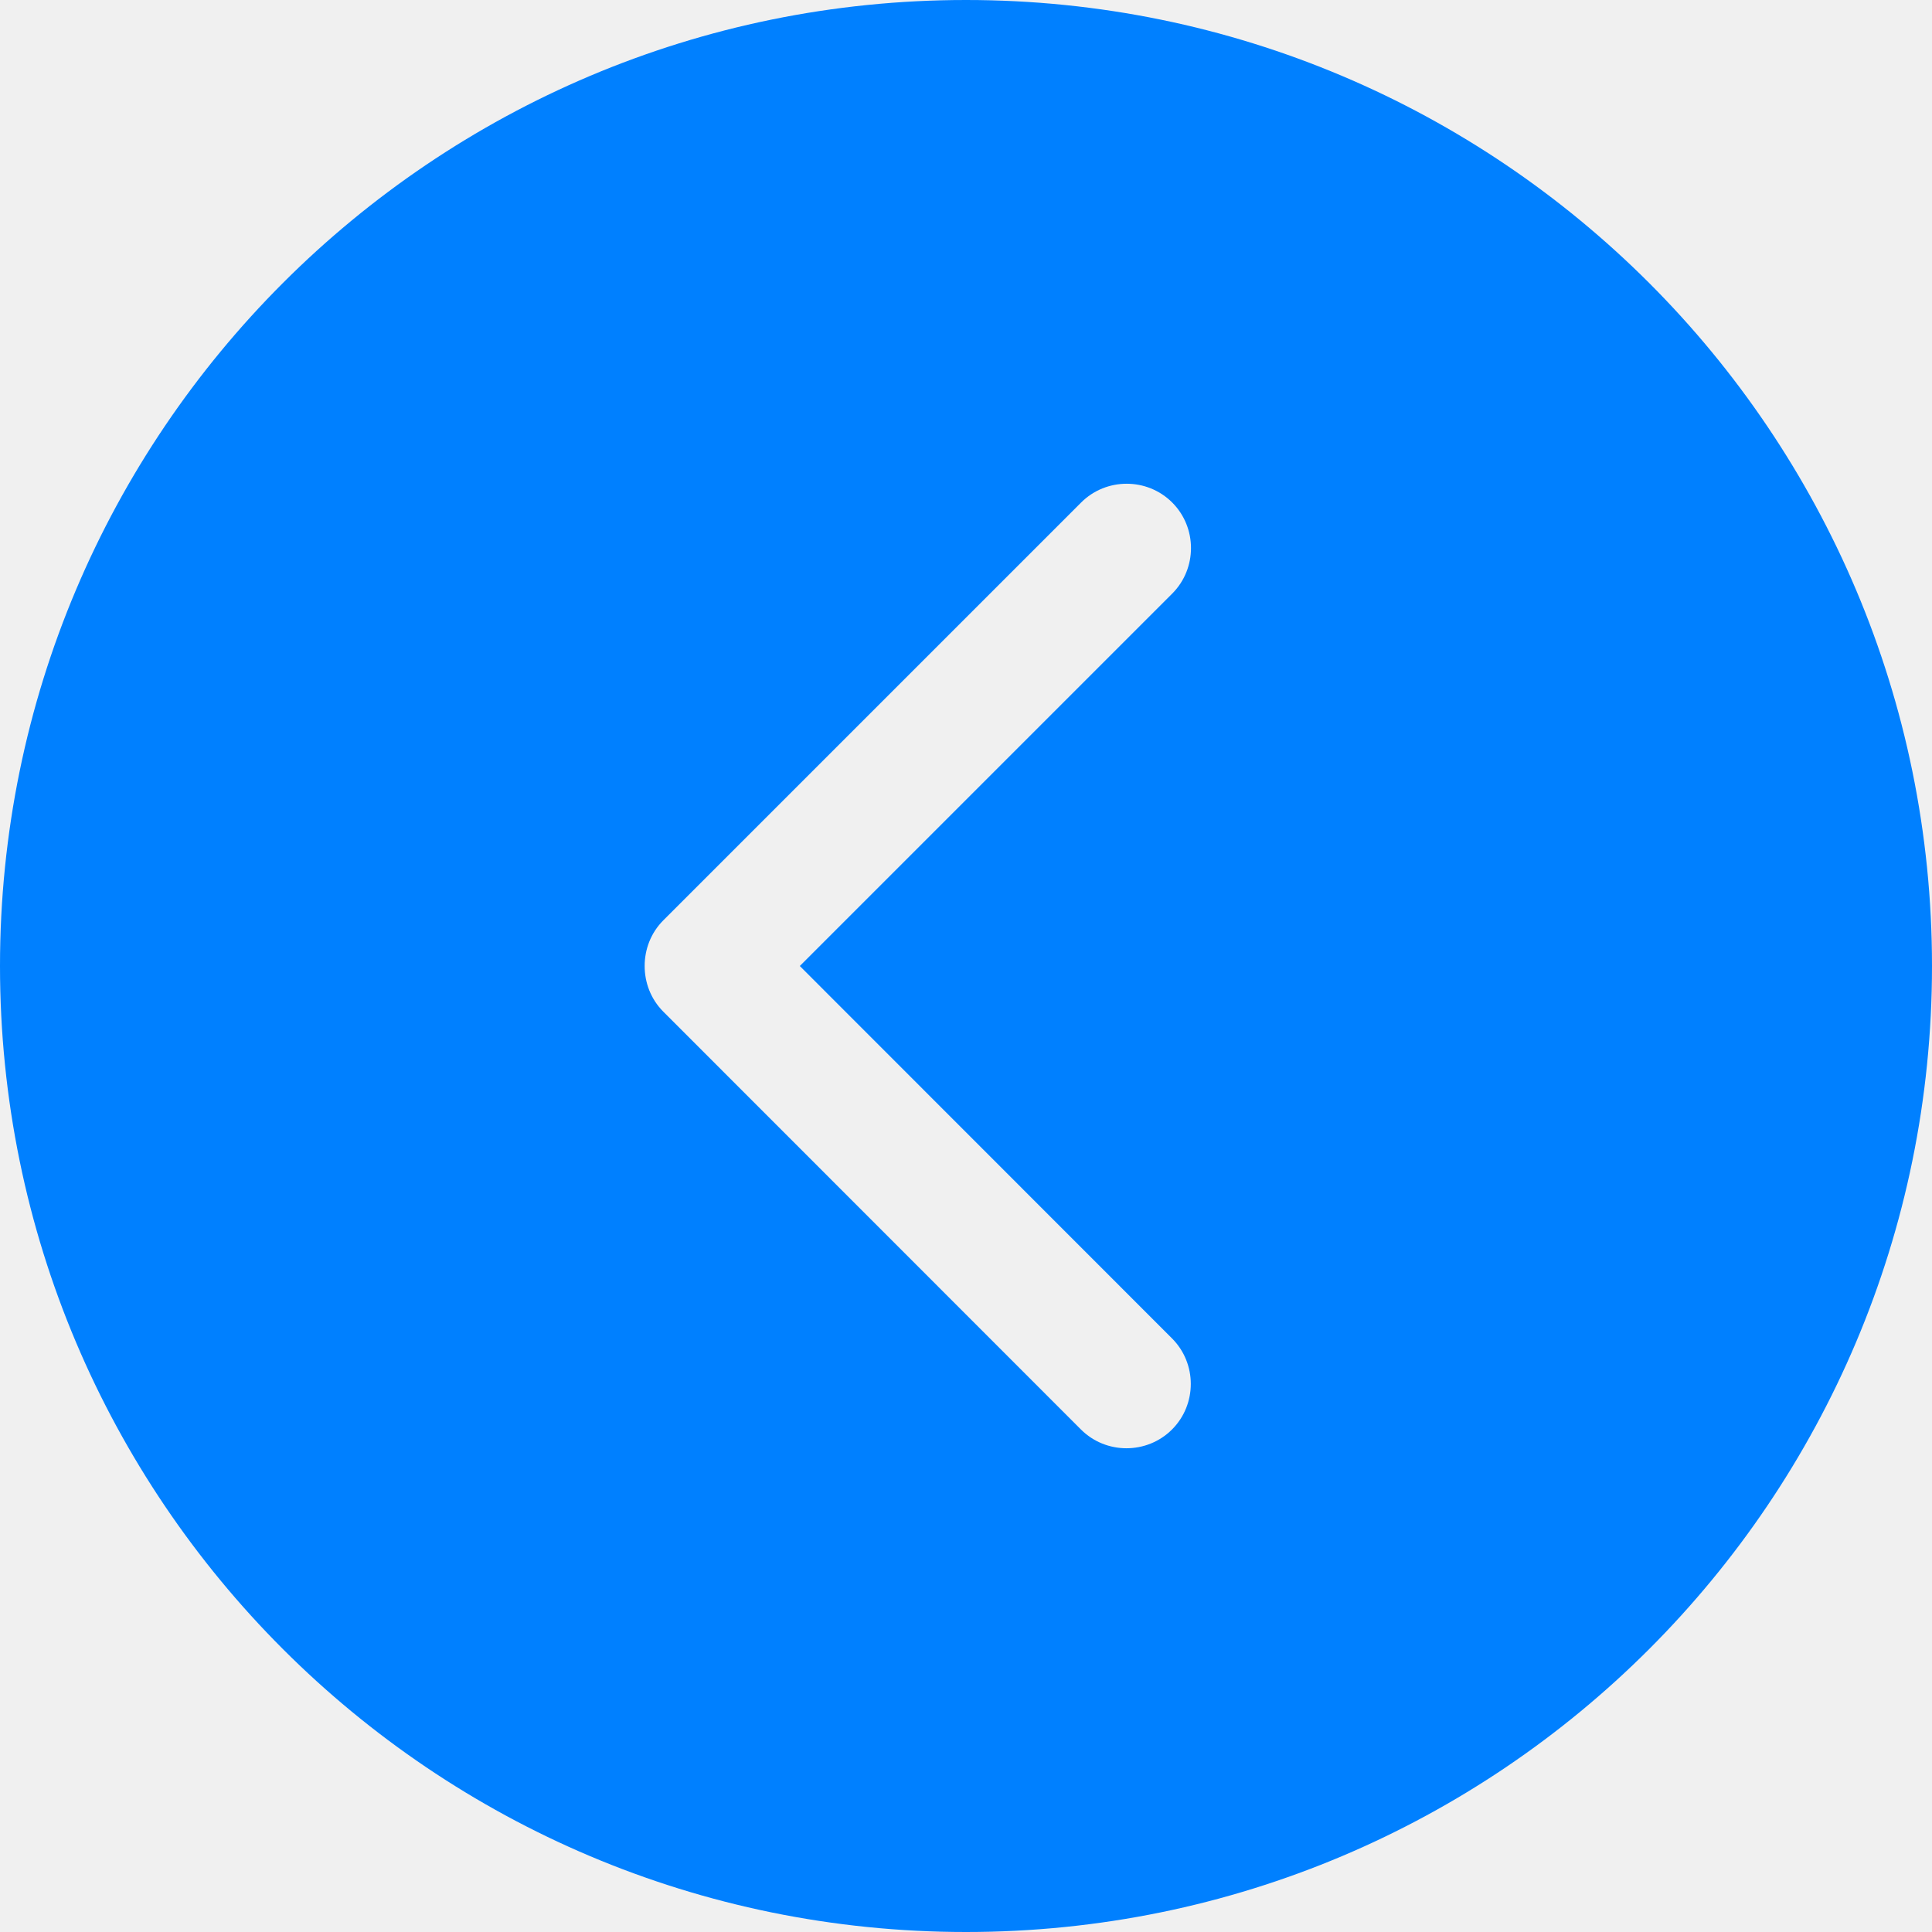
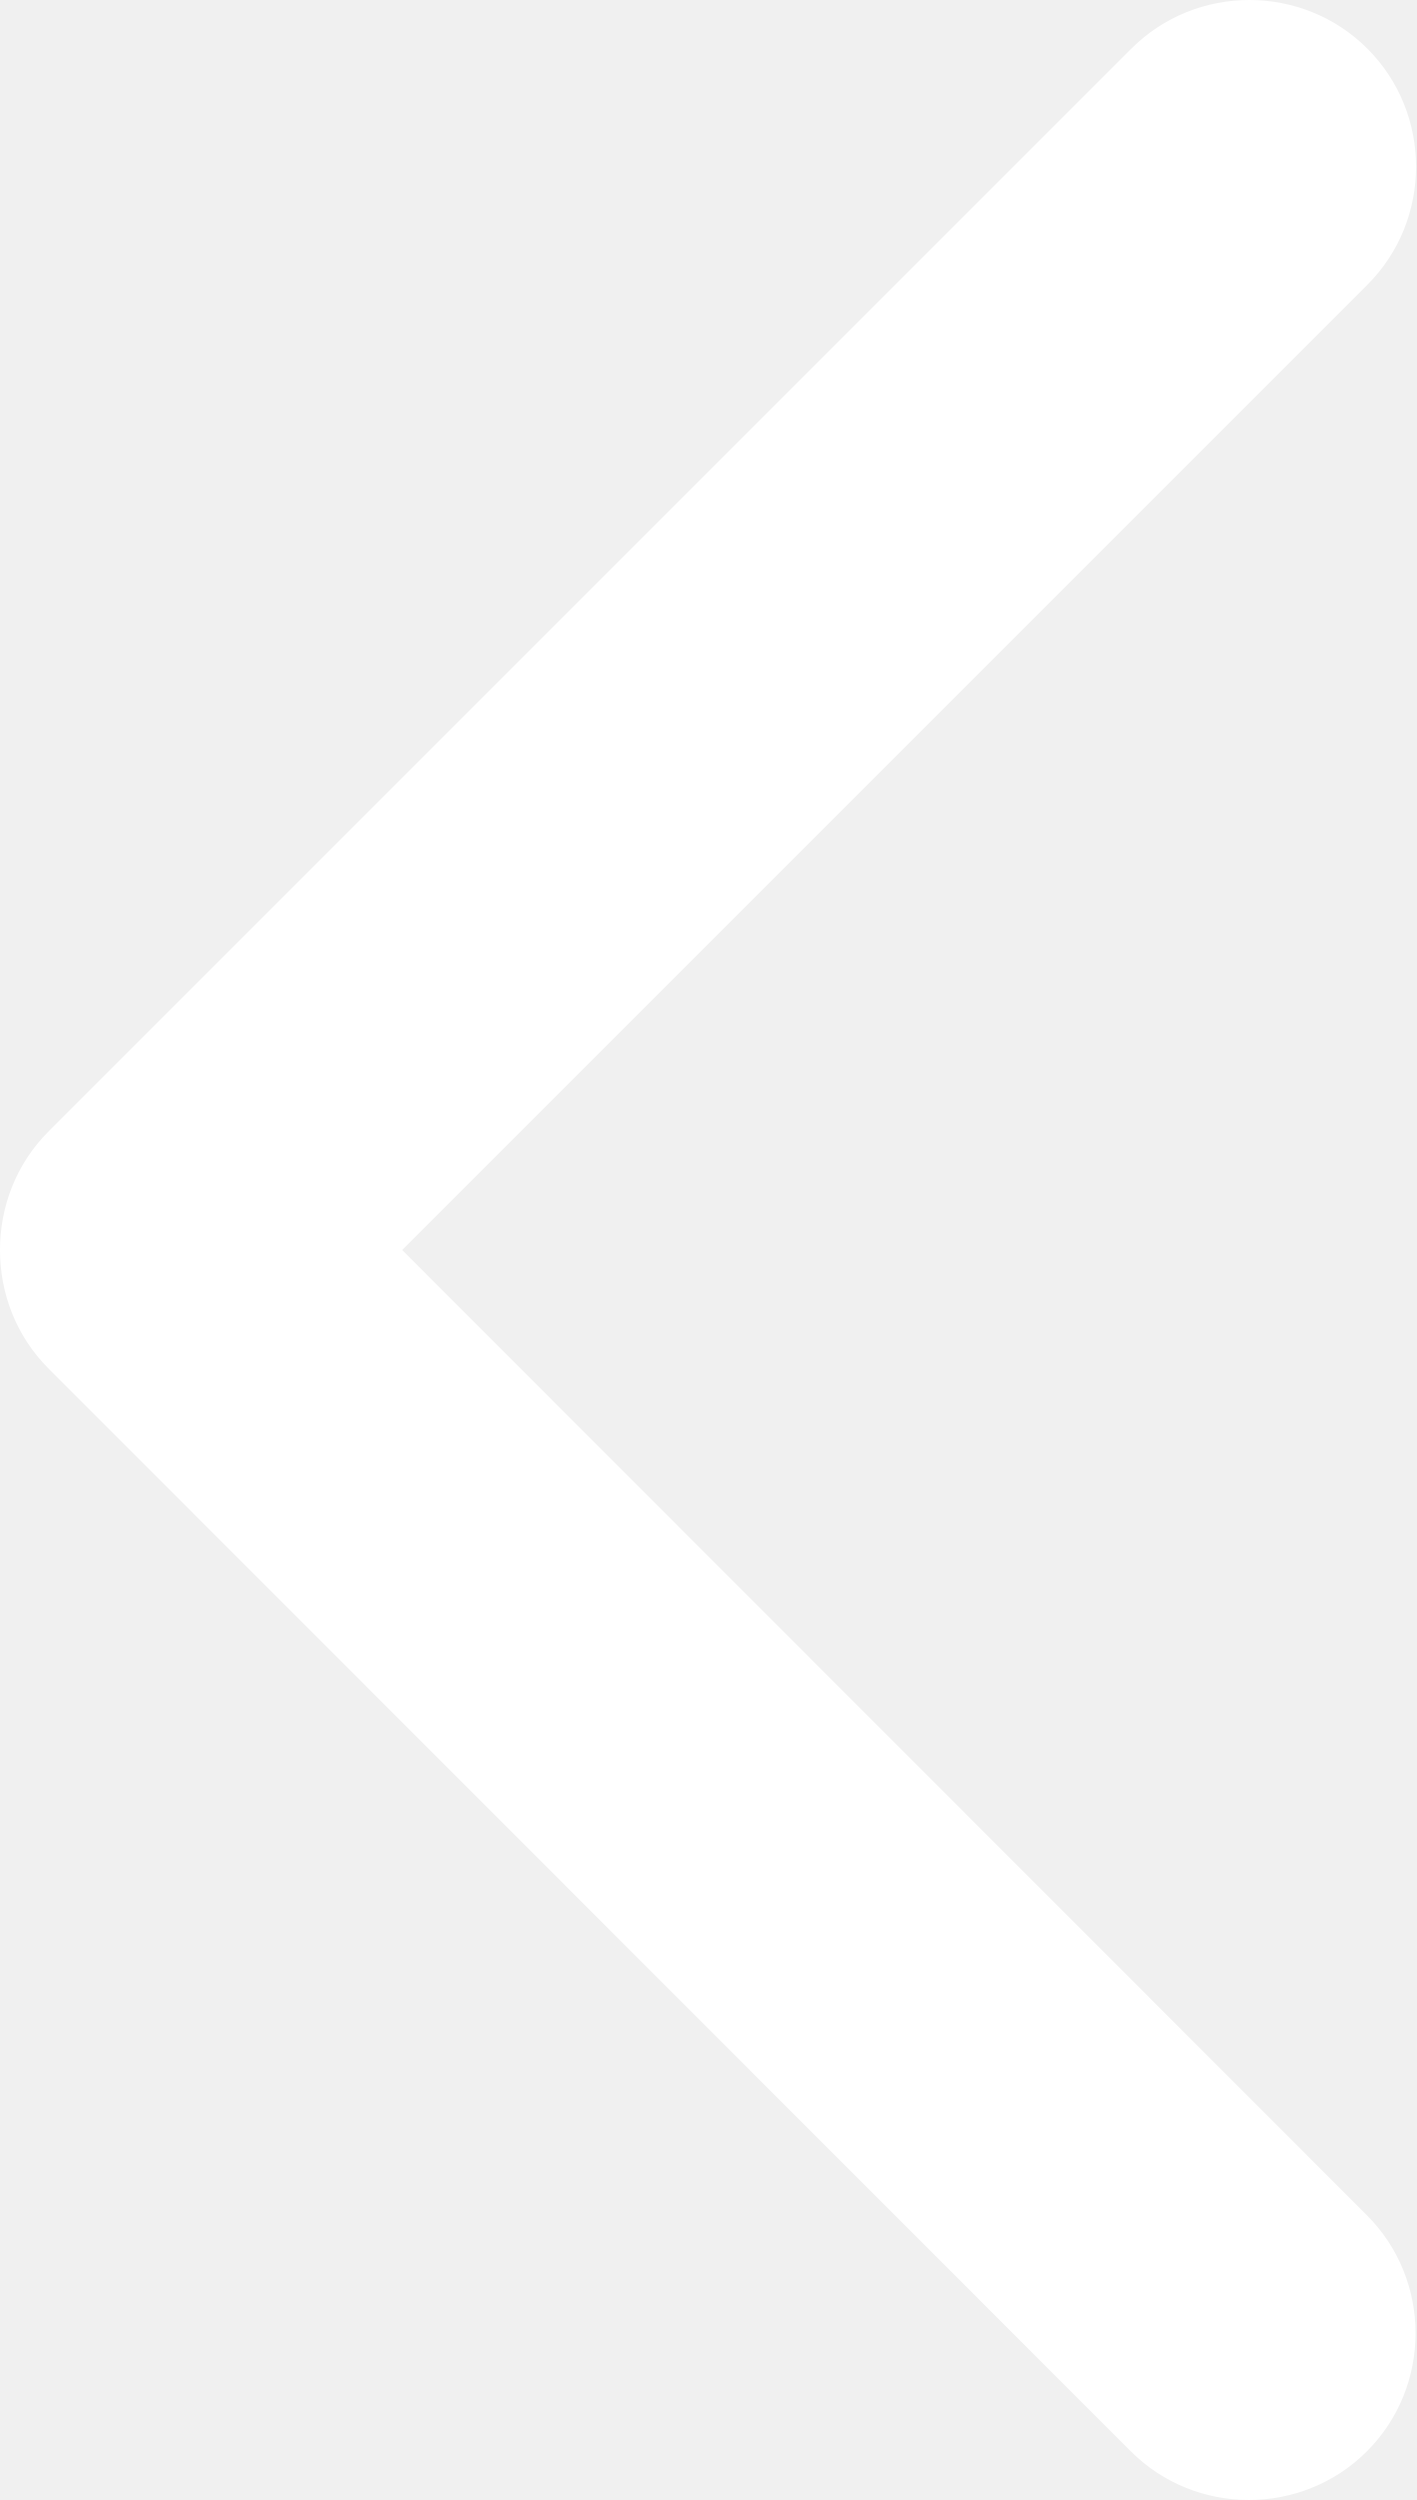
- <svg xmlns="http://www.w3.org/2000/svg" version="1.1" x="0px" y="0px" viewBox="0 0 980 980" enable-background="new 0 0 1000 1000" xml:space="preserve" id="svg945" width="980" height="980">
+ <svg xmlns="http://www.w3.org/2000/svg" version="1.1" x="0px" y="0px" viewBox="0 0 277.125 489.25" enable-background="new 0 0 1000 1000" xml:space="preserve" id="svg945" width="277.125" height="489.25">
  <defs id="defs949" />
-   <g id="g943" style="fill:#0080ff;fill-opacity:1" transform="translate(-10,-10)">
+   <g id="g943" style="fill:#0080ff;fill-opacity:1" transform="translate(-528.4686,-240.2092)">
    <g id="g911" style="fill:#0080ff;fill-opacity:1">
      <g id="g909" style="fill:#0080ff;fill-opacity:1">
-         <g id="g907" style="fill:#0080ff;fill-opacity:1">
-           <path d="M 500,10 C 229.4,10 10,229.4 10,500 10,770.7 229.4,990 500,990 770.7,990 990,770.7 990,500 990,229.4 770.7,10 500,10 Z m 104.5,678.9 c 12.7,12.7 12.7,33.5 0,46.2 -12.7,12.7 -33.5,12.7 -46.2,0 L 346.5,523.2 c -6.4,-6.4 -9.5,-14.8 -9.5,-23.2 0,-8.4 3.1,-16.8 9.5,-23.2 L 558.4,264.9 c 12.7,-12.7 33.5,-12.7 46.2,0 12.7,12.7 12.7,33.5 0,46.2 L 415.7,500 Z" id="path905" style="fill:#0080ff;fill-opacity:1" />
-         </g>
+         <g id="g907" style="fill:#0080ff;fill-opacity:1" />
      </g>
    </g>
    <g id="g913" style="fill:#0080ff;fill-opacity:1" />
    <g id="g915" style="fill:#0080ff;fill-opacity:1" />
    <g id="g917" style="fill:#0080ff;fill-opacity:1" />
    <g id="g919" style="fill:#0080ff;fill-opacity:1" />
    <g id="g921" style="fill:#0080ff;fill-opacity:1" />
    <g id="g923" style="fill:#0080ff;fill-opacity:1" />
    <g id="g925" style="fill:#0080ff;fill-opacity:1" />
    <g id="g927" style="fill:#0080ff;fill-opacity:1" />
    <g id="g929" style="fill:#0080ff;fill-opacity:1" />
    <g id="g931" style="fill:#0080ff;fill-opacity:1" />
    <g id="g933" style="fill:#0080ff;fill-opacity:1" />
    <g id="g935" style="fill:#0080ff;fill-opacity:1" />
    <g id="g937" style="fill:#0080ff;fill-opacity:1" />
    <g id="g939" style="fill:#0080ff;fill-opacity:1" />
    <g id="g941" style="fill:#0080ff;fill-opacity:1" />
  </g>
+   <path id="rect1440" style="fill:#ffffff;stroke-width:31.601;stroke-linejoin:round" d="m 267.5,433.525 c 12.7,12.7 12.7,33.5 0,46.2 -12.7,12.7 -33.5,12.7 -46.2,0 L 9.5,267.825 c -6.4,-6.4 -9.5,-14.8 -9.5,-23.2 0,-8.4 3.1,-16.8 9.5,-23.2 L 221.4,9.525 c 12.7,-12.7 33.5,-12.7 46.2,0 12.7,12.7 12.7,33.5 0,46.2 l -188.9,188.9 z" />
</svg>
